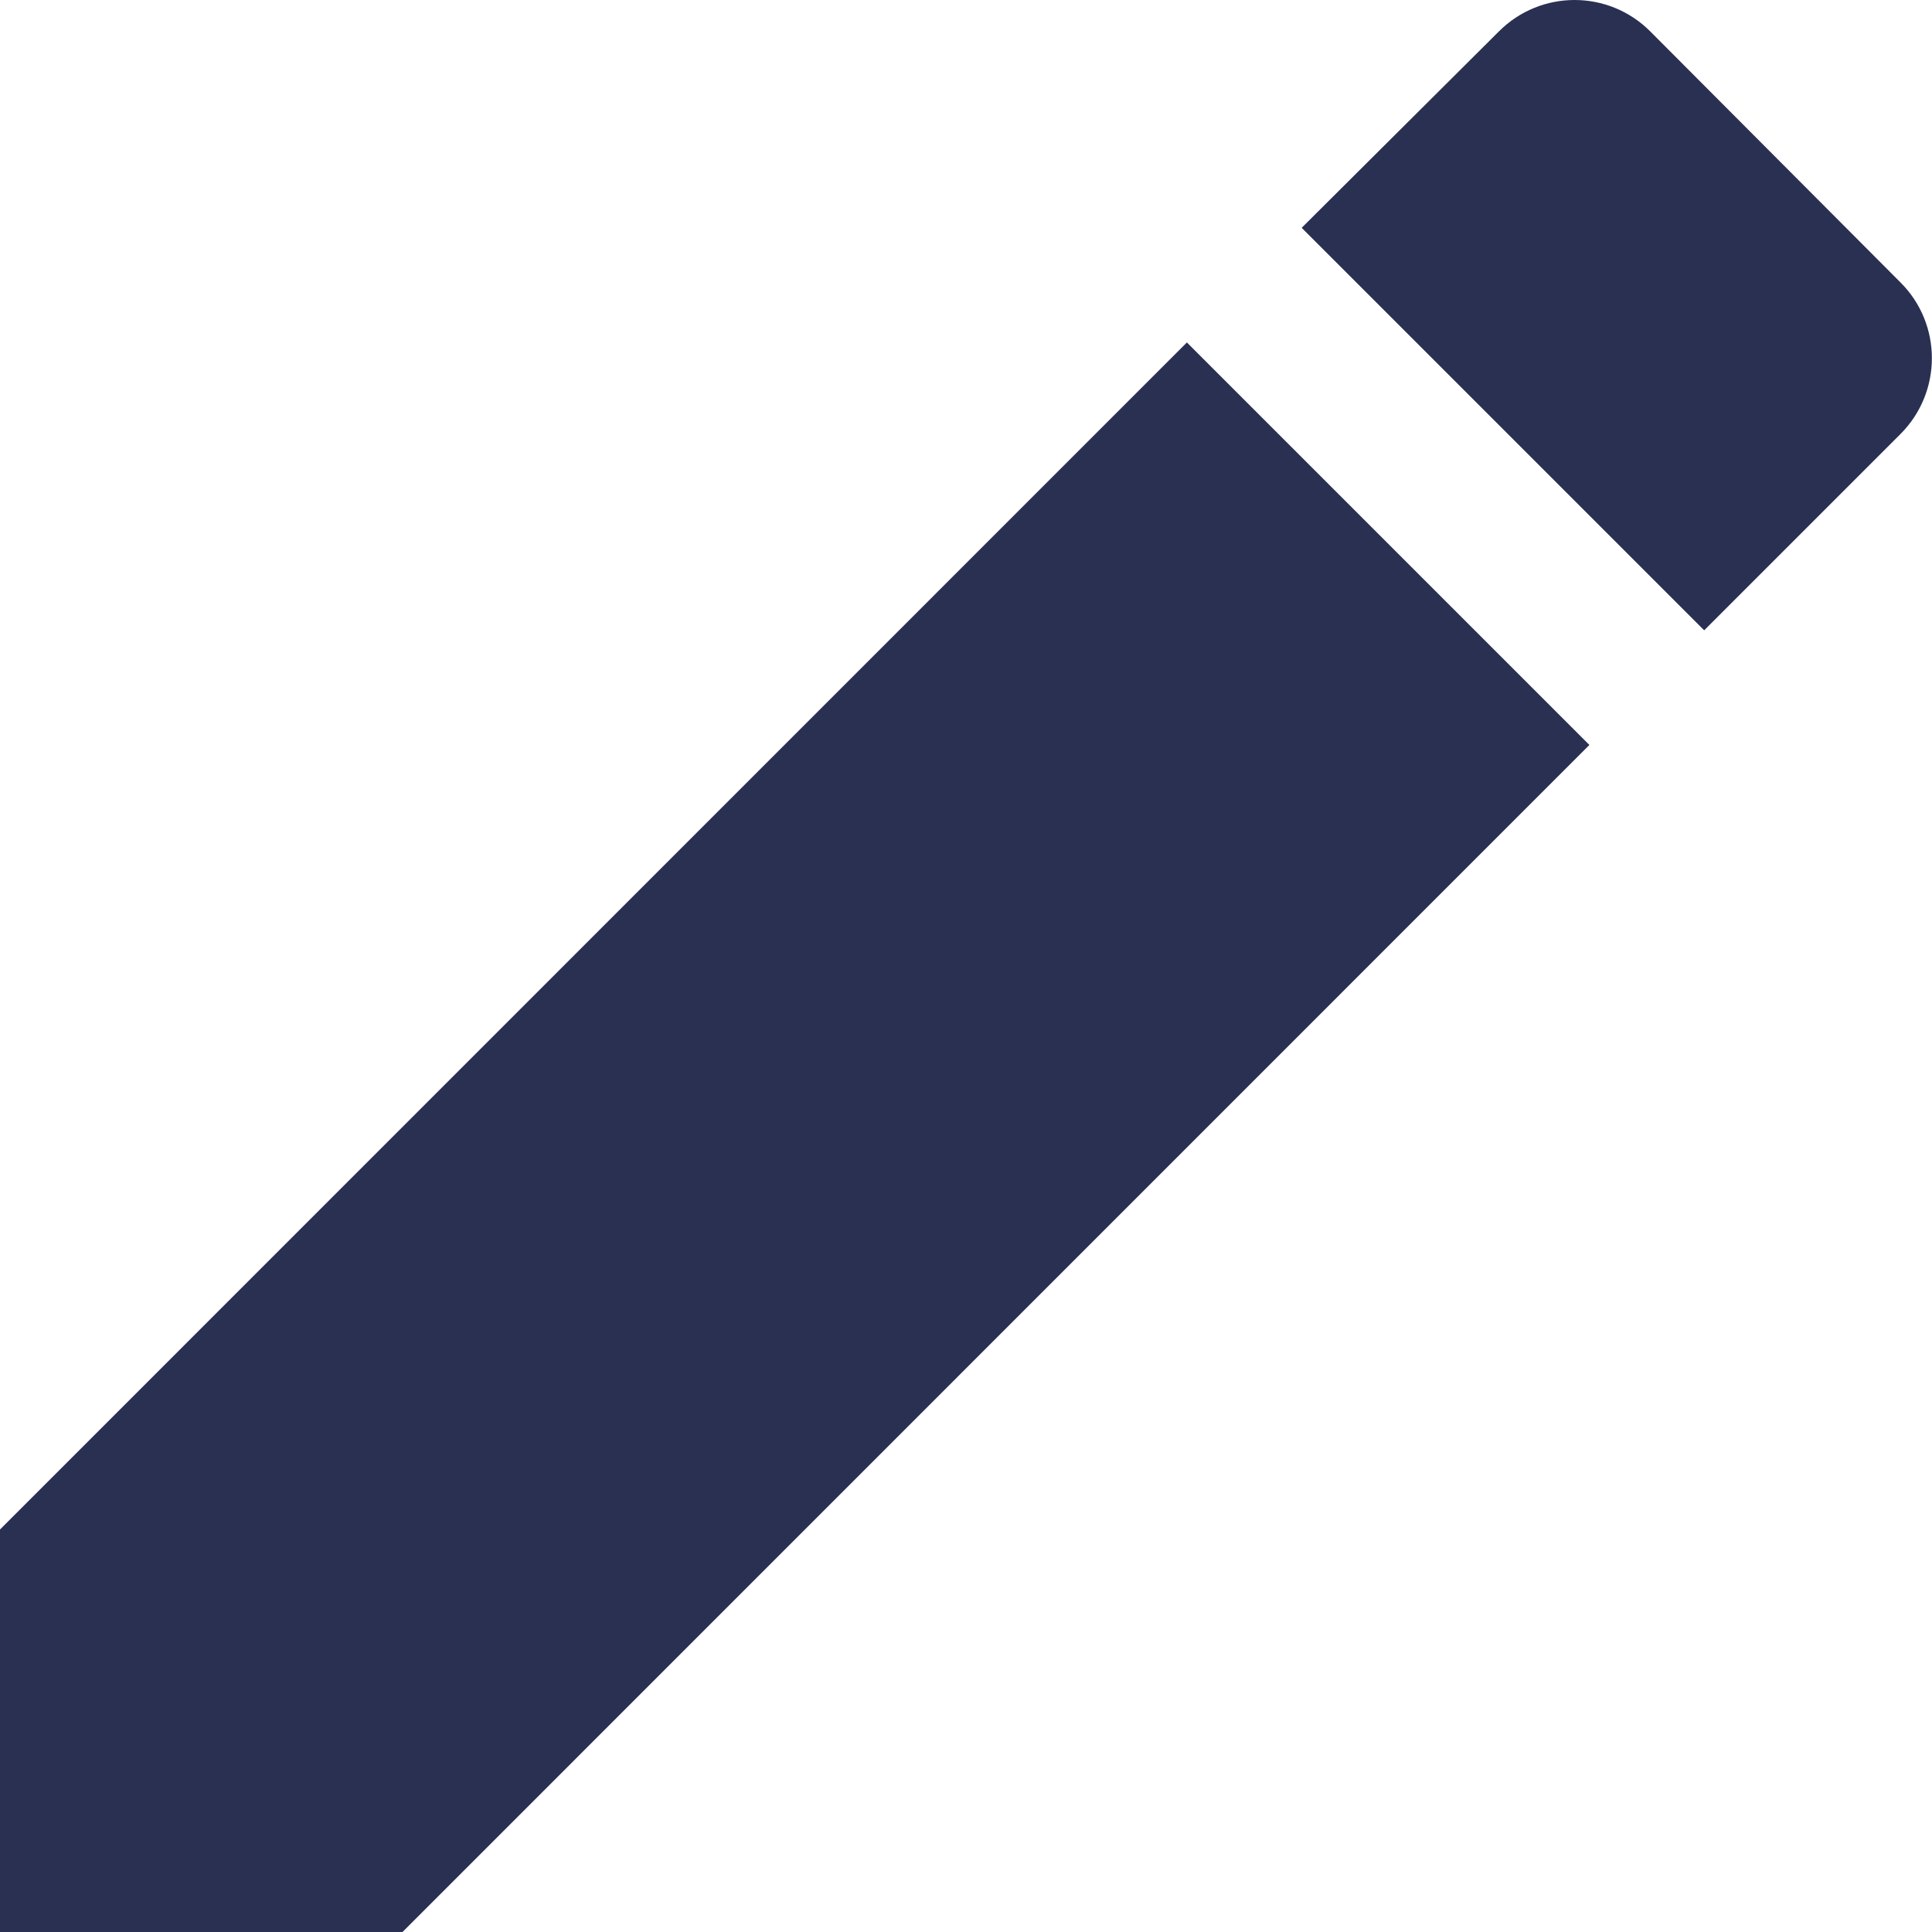
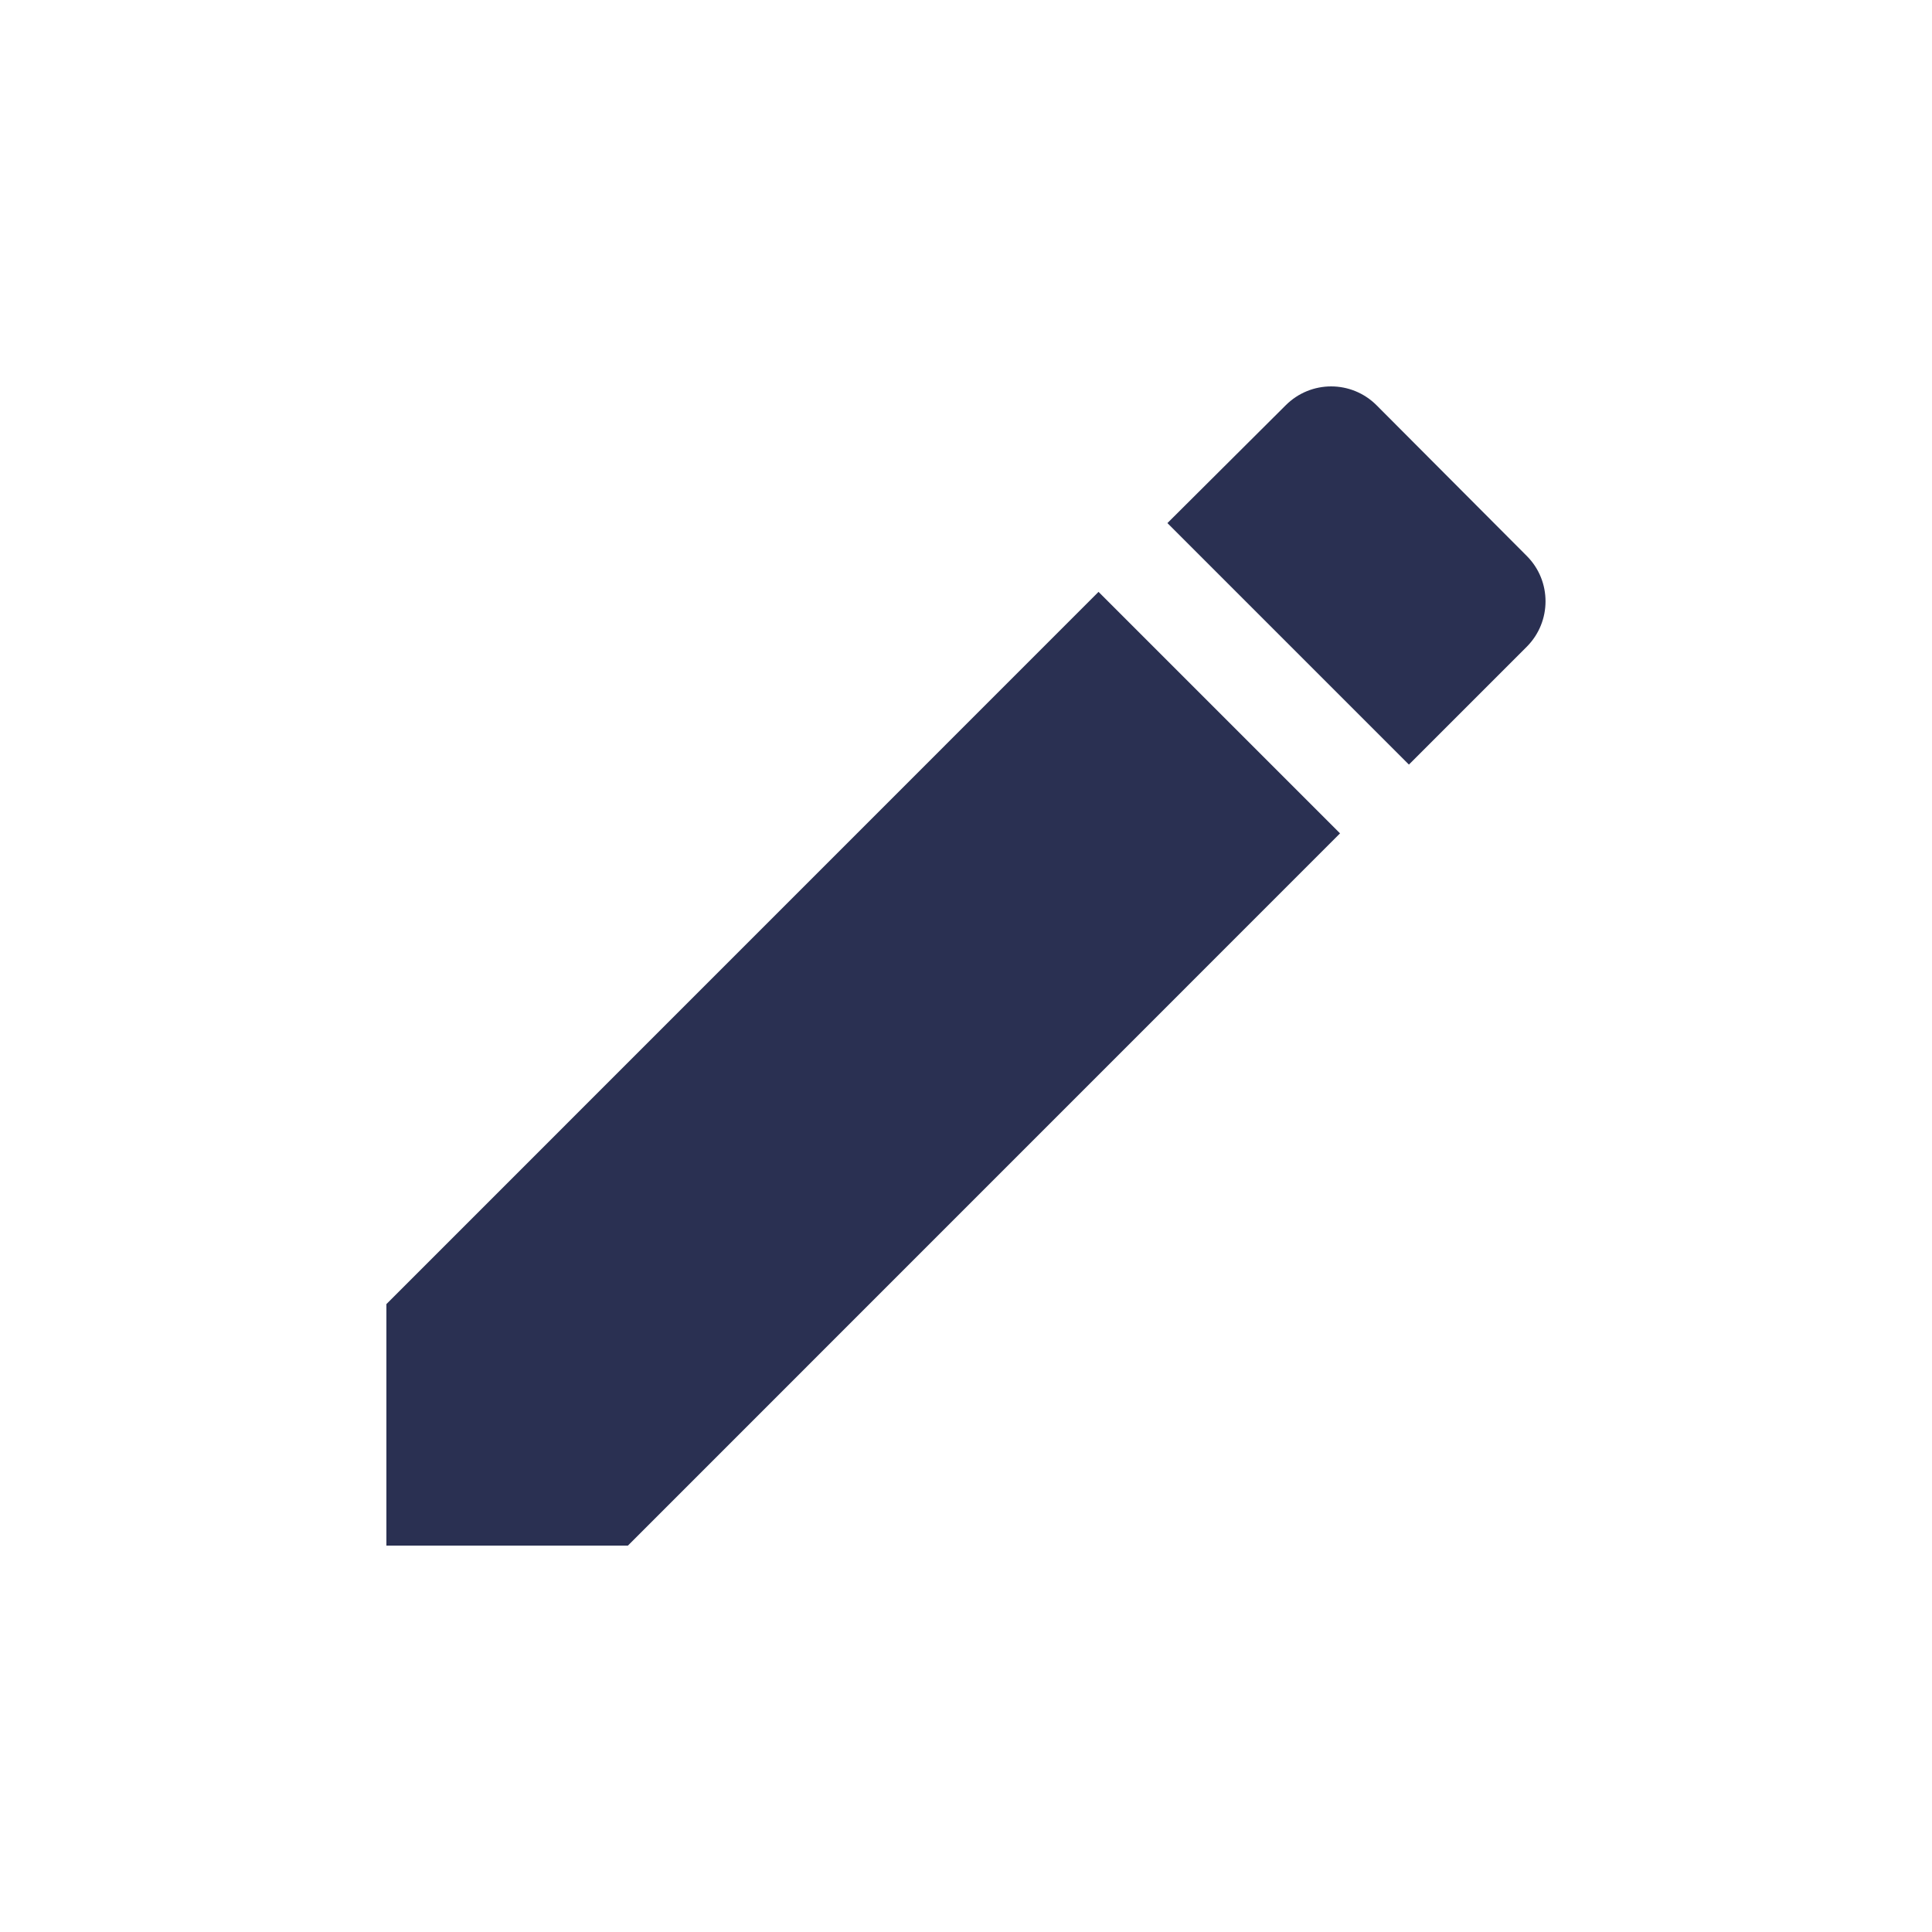
- <svg xmlns="http://www.w3.org/2000/svg" width="12" height="12" viewBox="0 0 12 12">
-   <g fill="none" fill-rule="evenodd" transform="translate(-4 -4)">
+ <svg xmlns="http://www.w3.org/2000/svg" width="20" height="20" viewBox="0 0 20 20">
+   <g fill="none" fill-rule="evenodd">
    <rect width="20" height="20" fill="none" />
    <path fill="#2A3052" d="M4,13.5 L4,16 L6.5,16 L13.872,8.627 L11.372,6.127 L4,13.5 Z M15.805,6.695 C16.064,6.435 16.064,6.014 15.805,5.755 L14.25,4.195 C13.99,3.935 13.57,3.935 13.31,4.195 L12.085,5.415 L14.585,7.915 L15.805,6.695 Z" />
  </g>
</svg>
